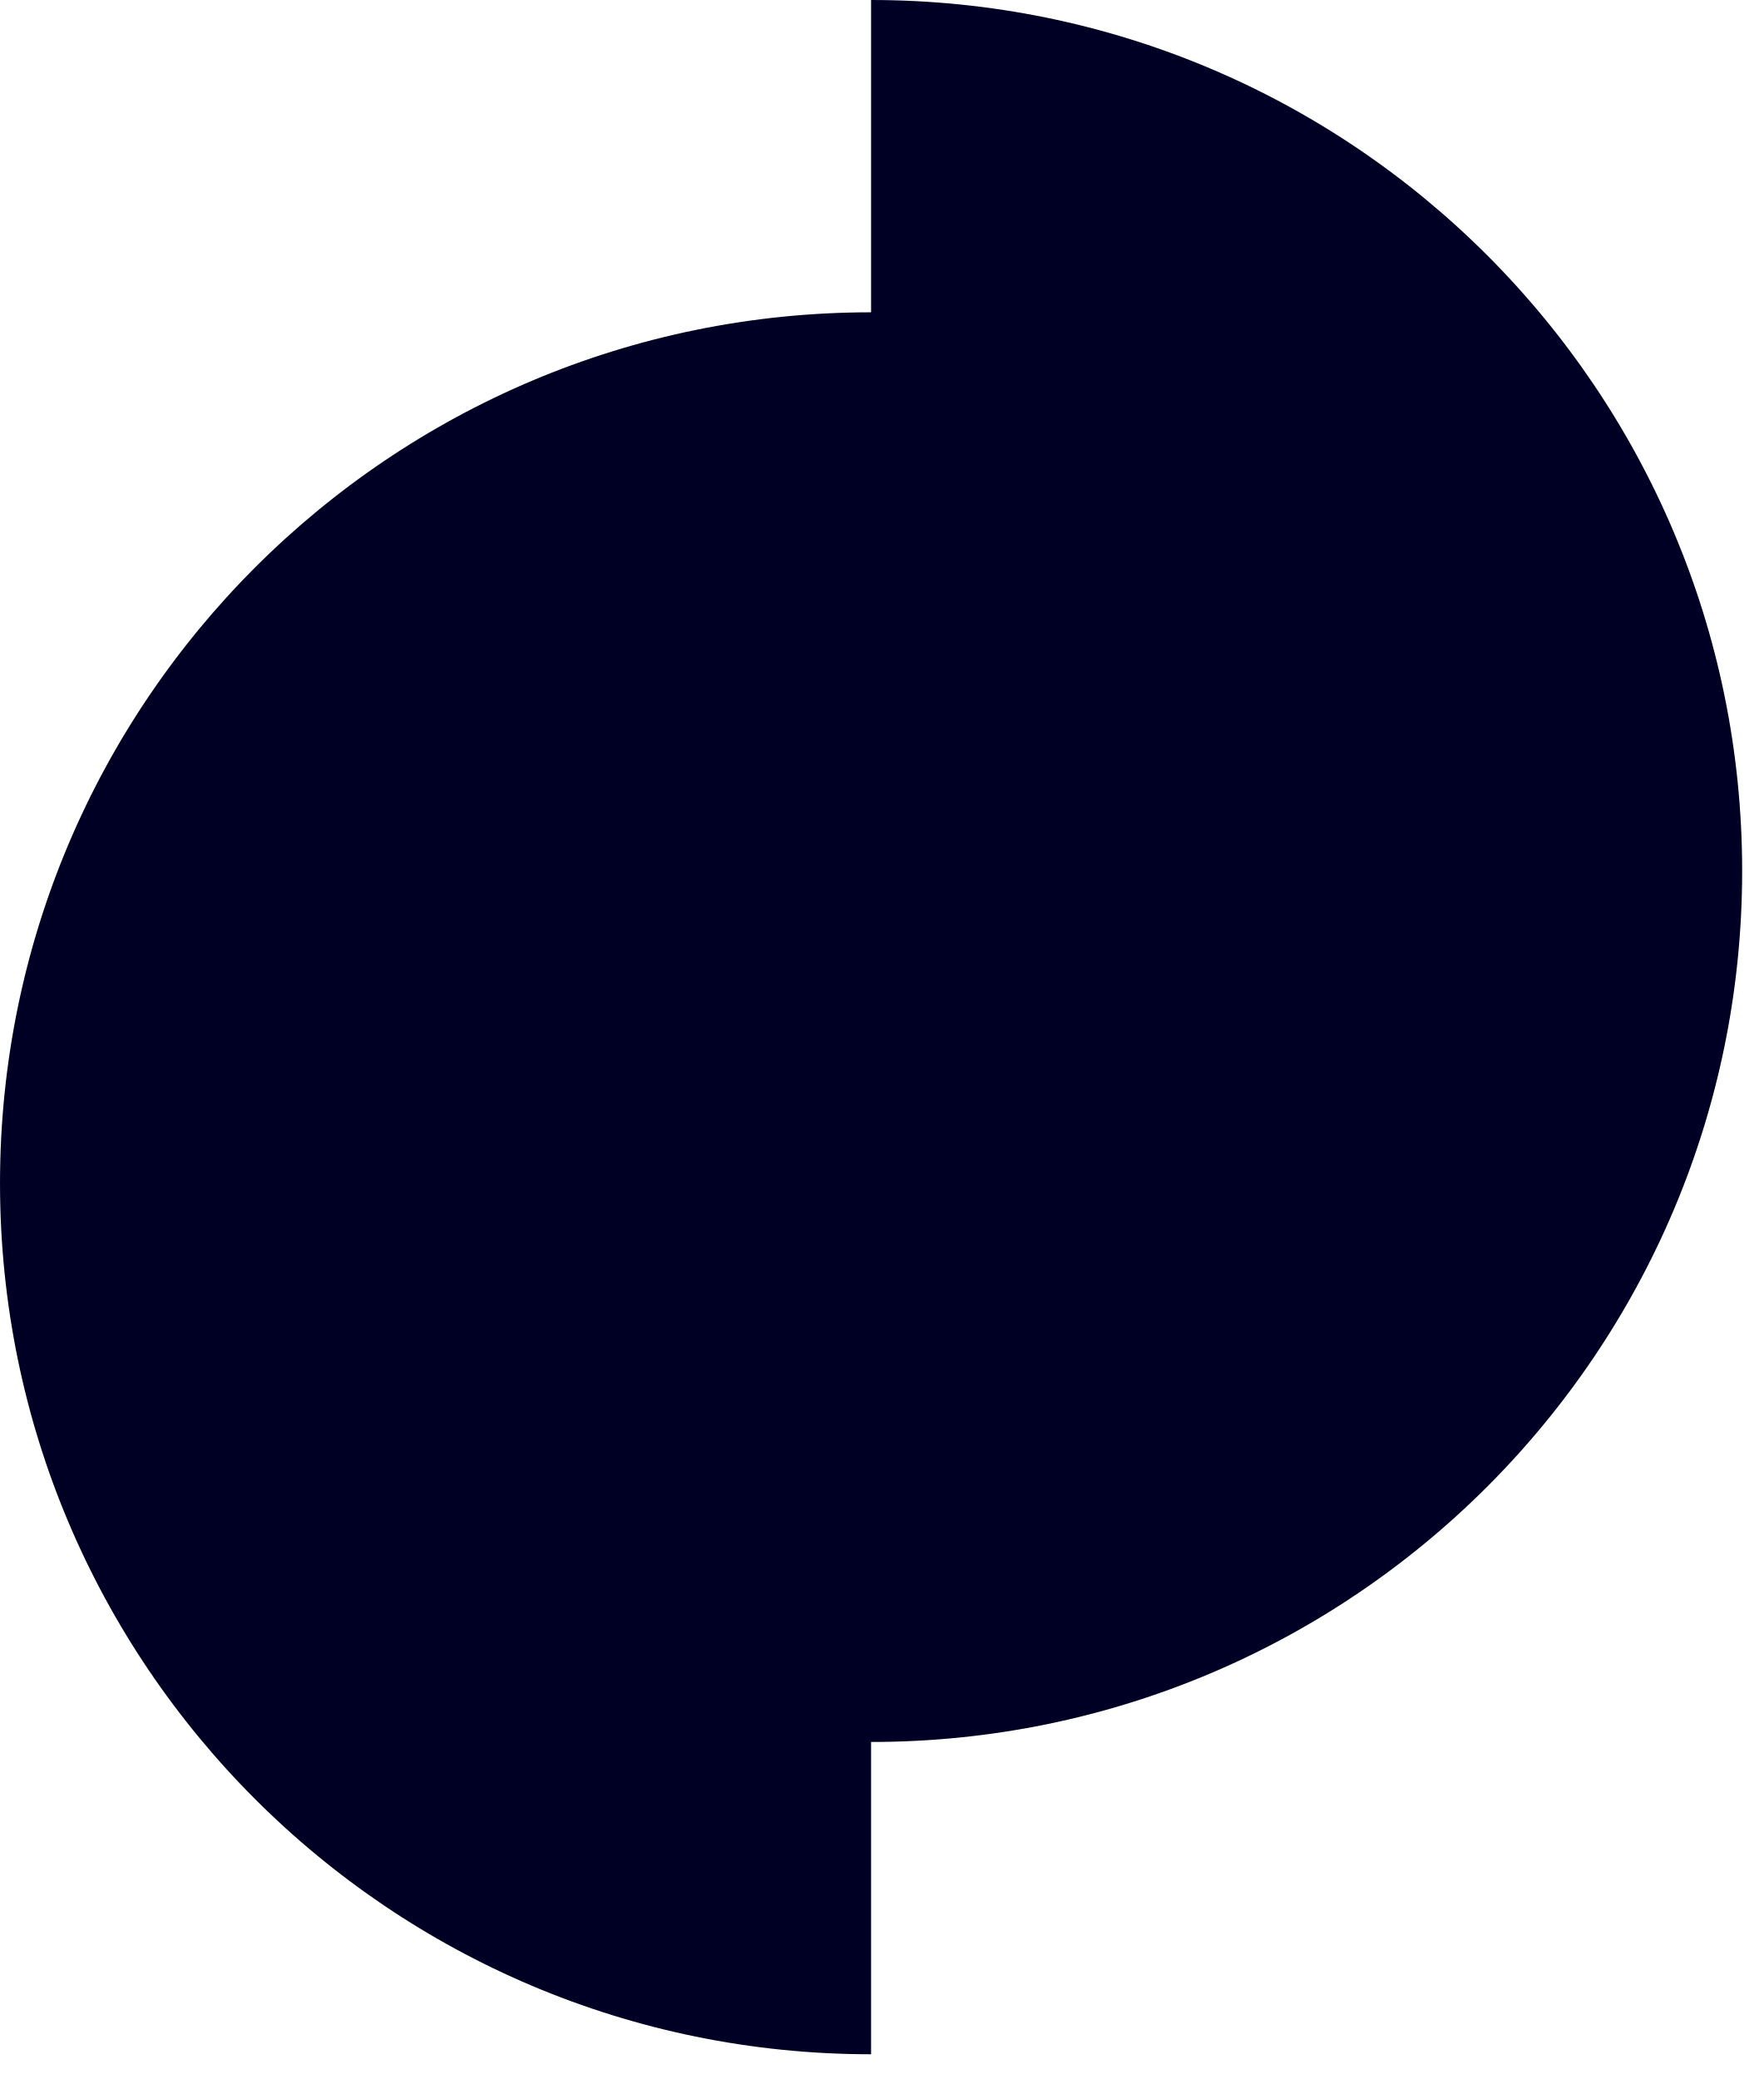
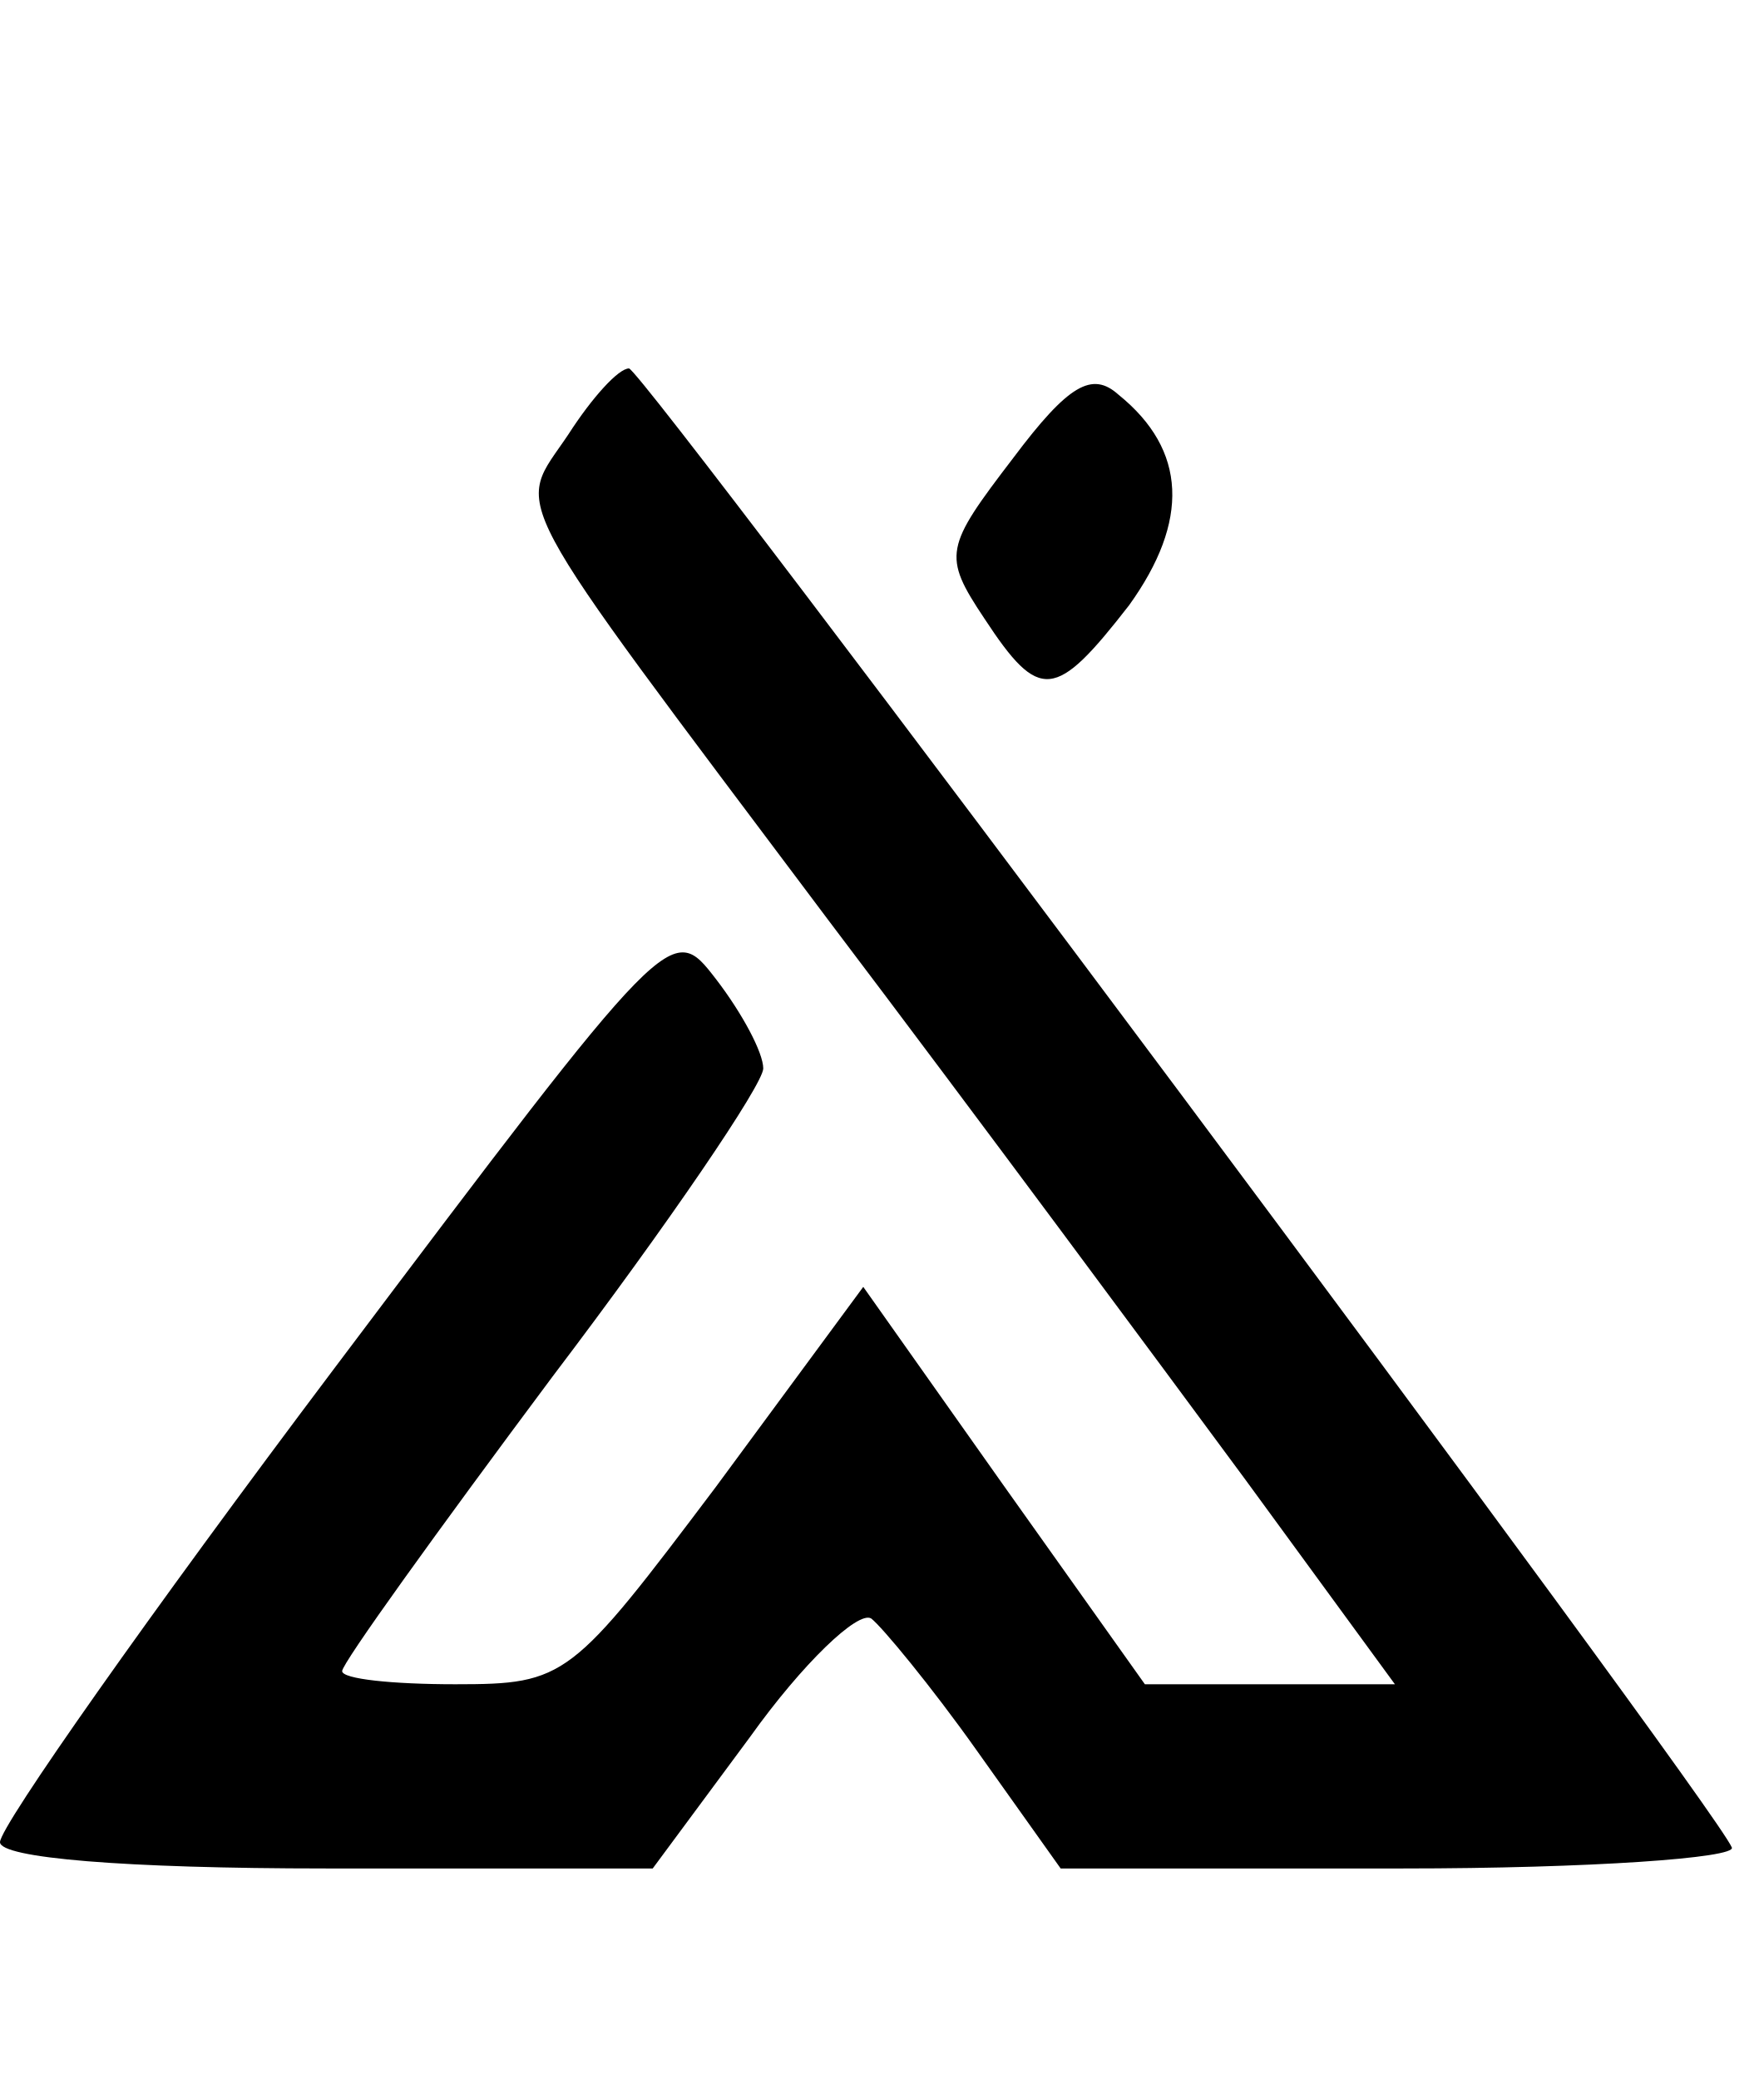
- <svg xmlns="http://www.w3.org/2000/svg" width="67" height="79" fill="none">
-   <path d="M33.097 78.06a33.096 33.096 0 1 1 0-66.193V78.06ZM33.097 0a33.096 33.096 0 1 1 0 66.193V0Z" fill="#000024" />
+ <svg xmlns="http://www.w3.org/2000/svg" version="1.0" width="67pt" height="79pt" viewBox="0 0 67 79" preserveAspectRatio="xMidYMid meet">
+   <g transform="translate(0,79) scale(0.1,-0.1)" fill="#000000" stroke="none">
+     <path d="M216 625 c-20 -30 -27 -17 99 -185 56 -74 127 -170 158 -212 l57 -78 -47 0 -48 0 -54 76 -53 75 -56 -76 c-55 -73 -57 -75 -99 -75 -24 0 -43 2 -43 5 0 3 36 53 80 112 44 58 80 111 80 117 0 6 -8 21 -18 34 -17 22 -17 22 -145 -148 -70 -93 -127 -174 -127 -180 0 -6 47 -10 124 -10 l124 0 37 50 c20 28 41 48 46 45 4 -3 23 -26 40 -50 l32 -45 130 0 c71 0 127 4 125 8 -7 17 -413 561 -419 562 -4 0 -14 -11 -23 -25z" />
+     <path d="M385 616 c-26 -34 -27 -37 -11 -61 21 -32 27 -31 55 5 23 32 22 59 -4 80 -10 9 -19 4 -40 -24z" />
+   </g>
</svg>
